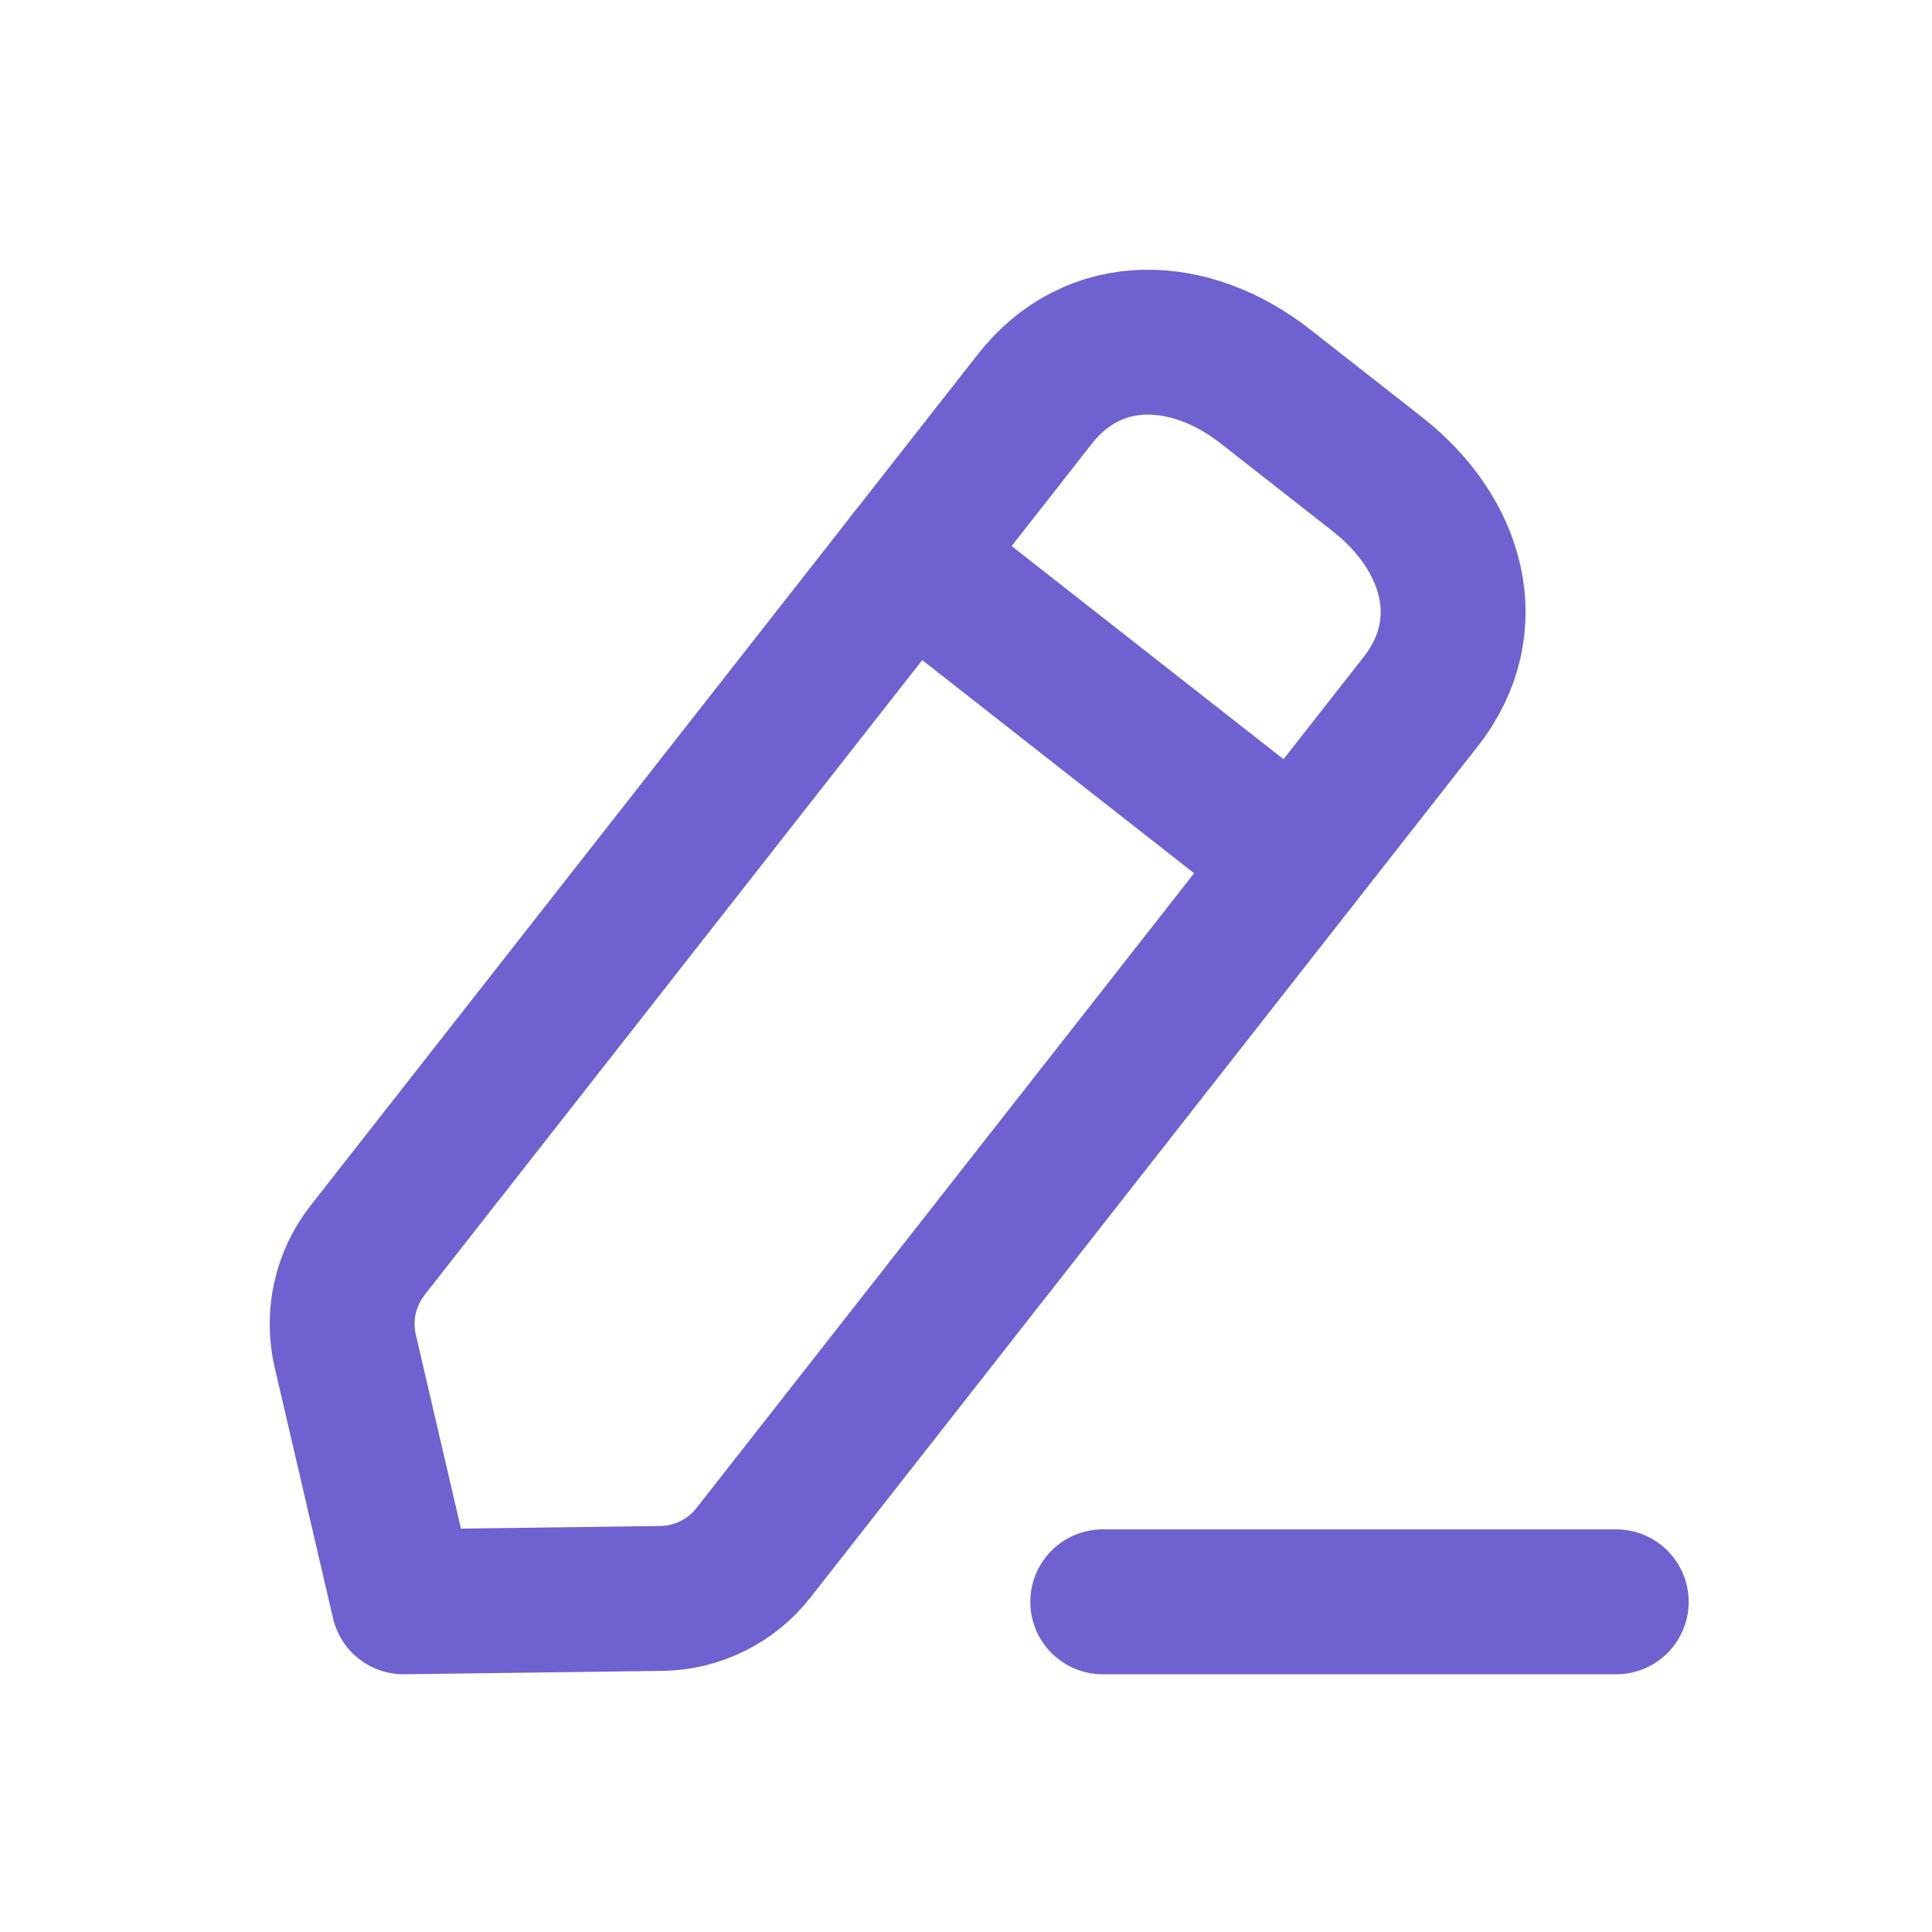
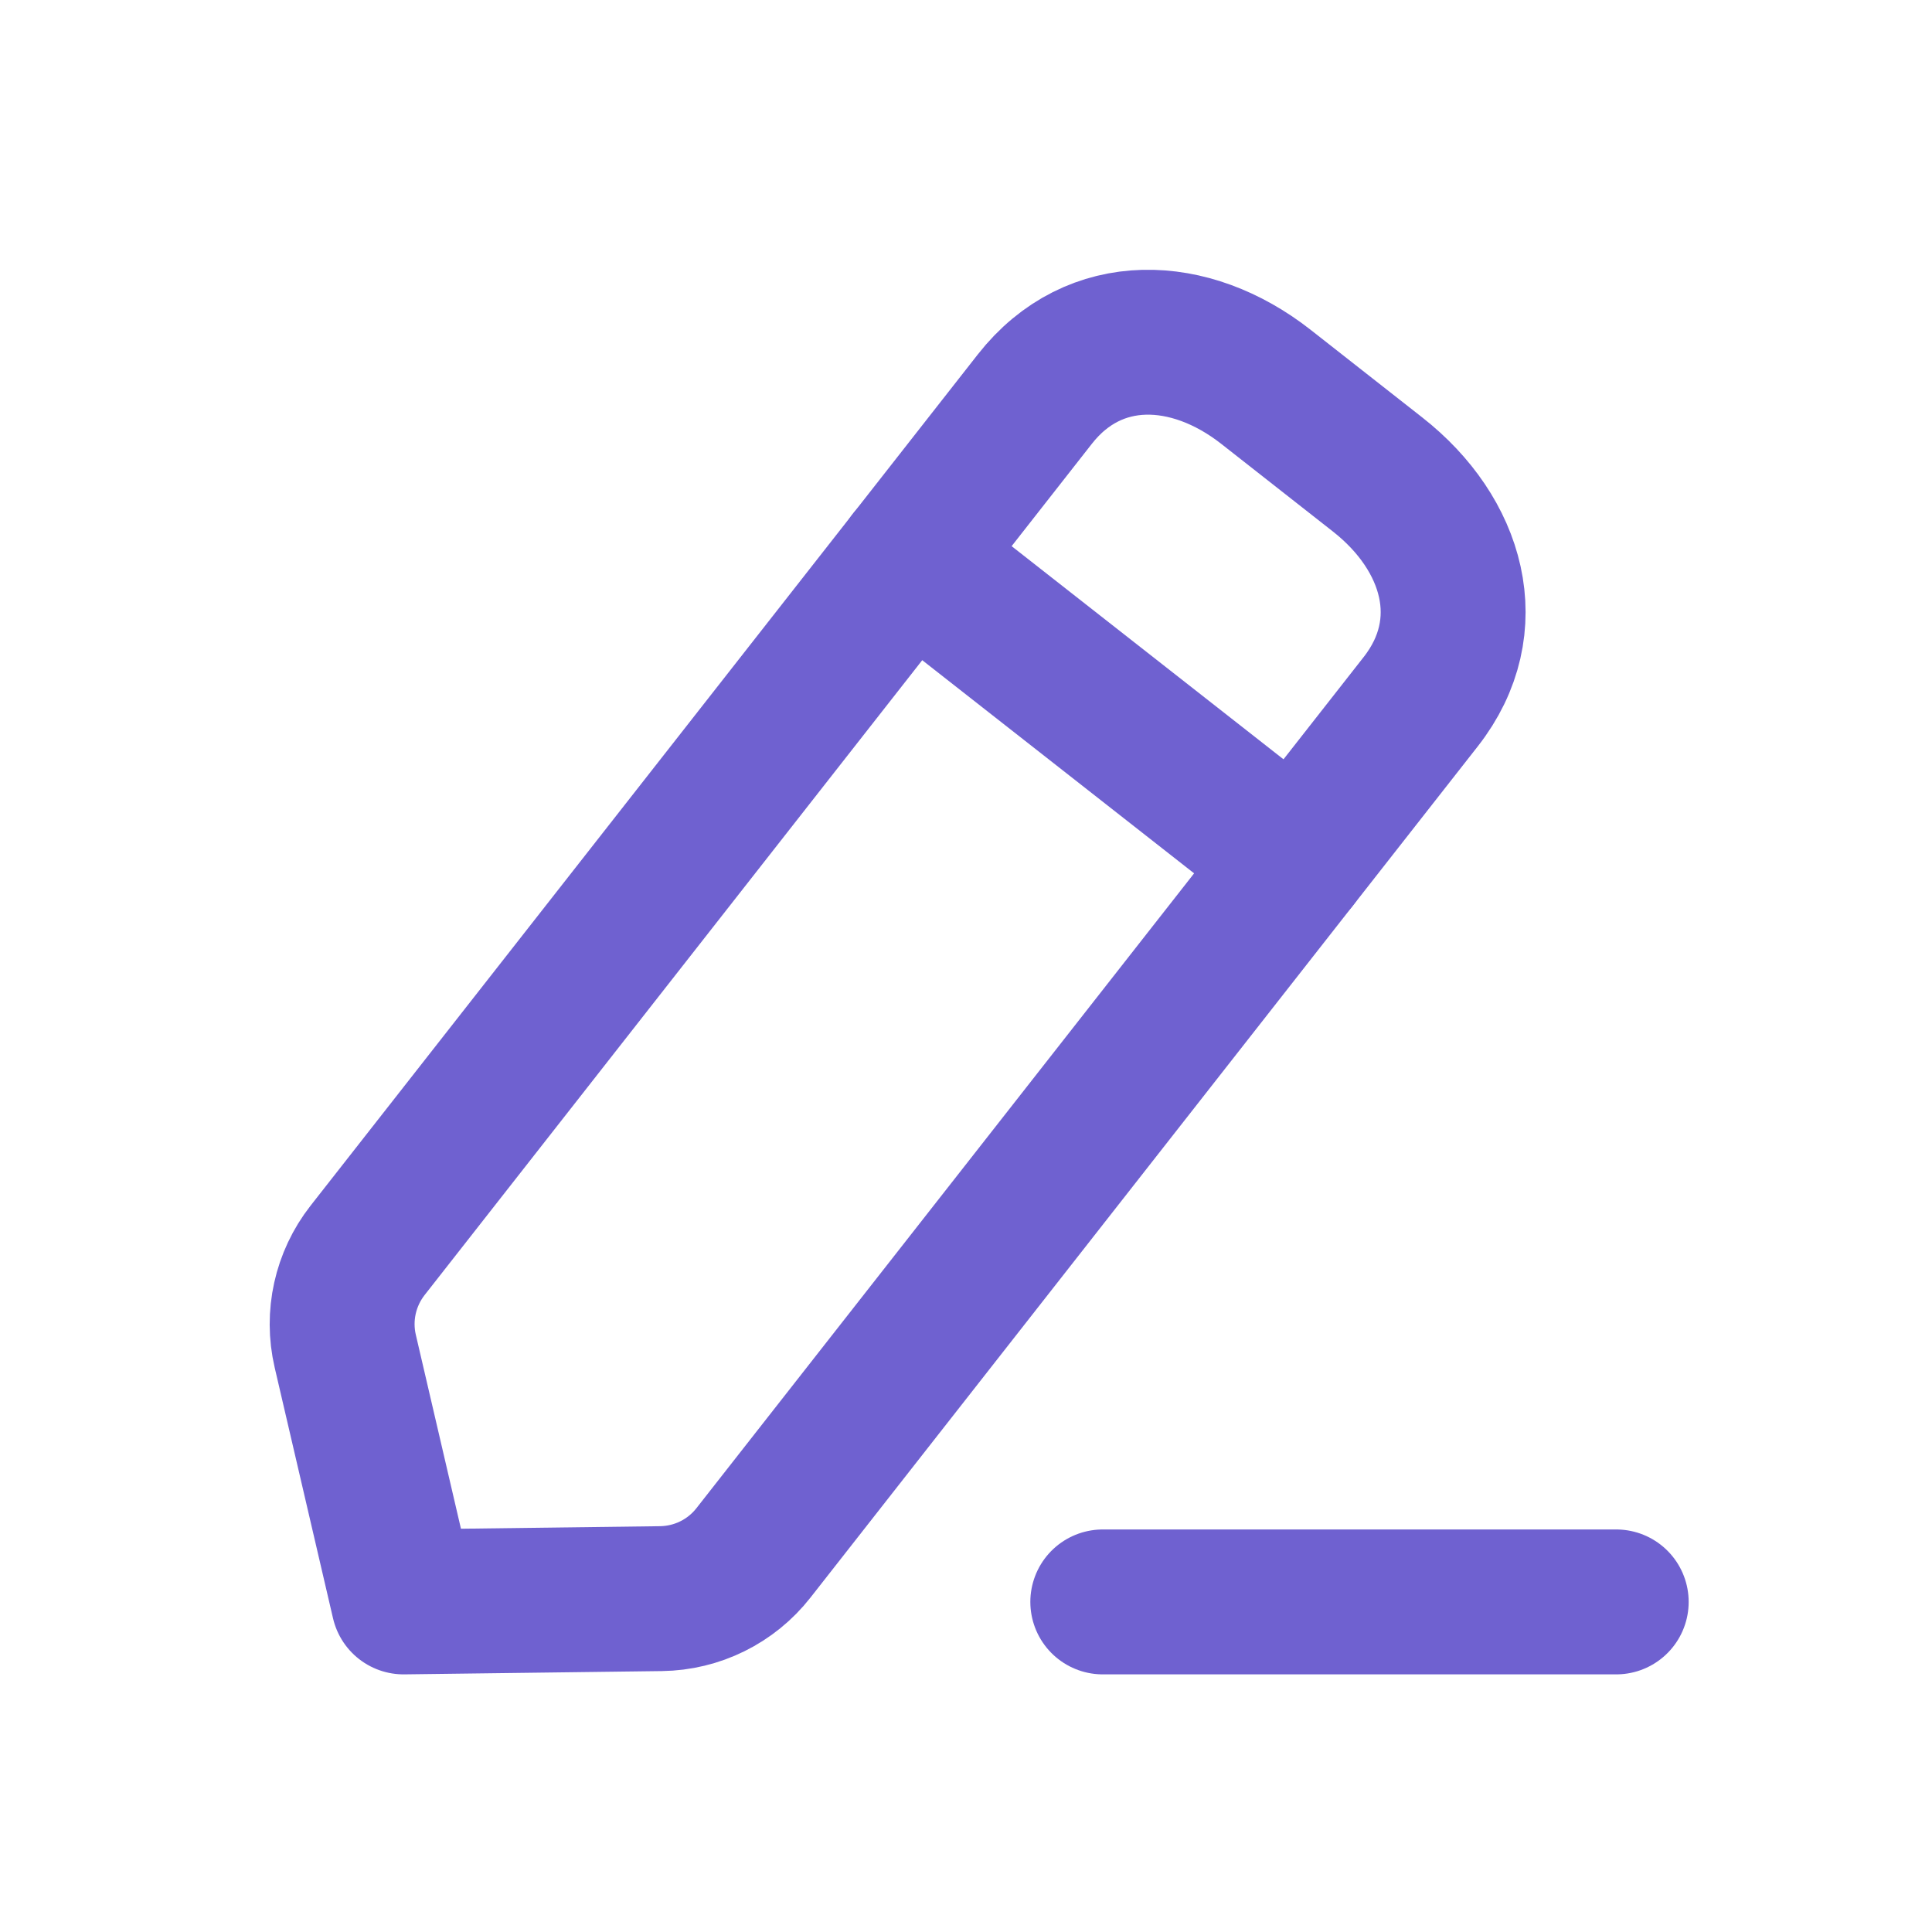
<svg xmlns="http://www.w3.org/2000/svg" width="20" height="20" viewBox="0 0 20 20" fill="none">
-   <path d="M11.416 16.582H16.731" stroke="#6F61D0" stroke-width="1.5" stroke-linecap="round" stroke-linejoin="round" />
-   <path fill-rule="evenodd" clip-rule="evenodd" d="M10.713 4.13C11.327 3.348 12.319 3.388 13.103 4.003L14.261 4.911C15.044 5.525 15.322 6.478 14.708 7.262L7.8 16.074C7.569 16.369 7.217 16.543 6.842 16.547L4.178 16.582L3.574 13.986C3.489 13.622 3.574 13.238 3.805 12.943L10.713 4.13Z" stroke="#6F61D0" stroke-width="1.5" stroke-linecap="round" stroke-linejoin="round" />
-   <path d="M9.419 5.78L13.414 8.912" stroke="#6F61D0" stroke-width="1.5" stroke-linecap="round" stroke-linejoin="round" />
+   <path d="M11.416 16.583H16.731" stroke="#6F61D0" stroke-width="1.5" stroke-linecap="round" stroke-linejoin="round" />
+   <path fill-rule="evenodd" clip-rule="evenodd" d="M10.713 4.131C11.327 3.348 12.319 3.389 13.103 4.003L14.261 4.912C15.044 5.526 15.322 6.478 14.708 7.263L7.8 16.075C7.569 16.37 7.217 16.544 6.842 16.549L4.178 16.583L3.574 13.987C3.489 13.623 3.574 13.239 3.805 12.944L10.713 4.131Z" stroke="#6F61D0" stroke-width="1.5" stroke-linecap="round" stroke-linejoin="round" />
+   <path d="M9.419 5.781L13.414 8.913" stroke="#6F61D0" stroke-width="1.5" stroke-linecap="round" stroke-linejoin="round" />
</svg>
